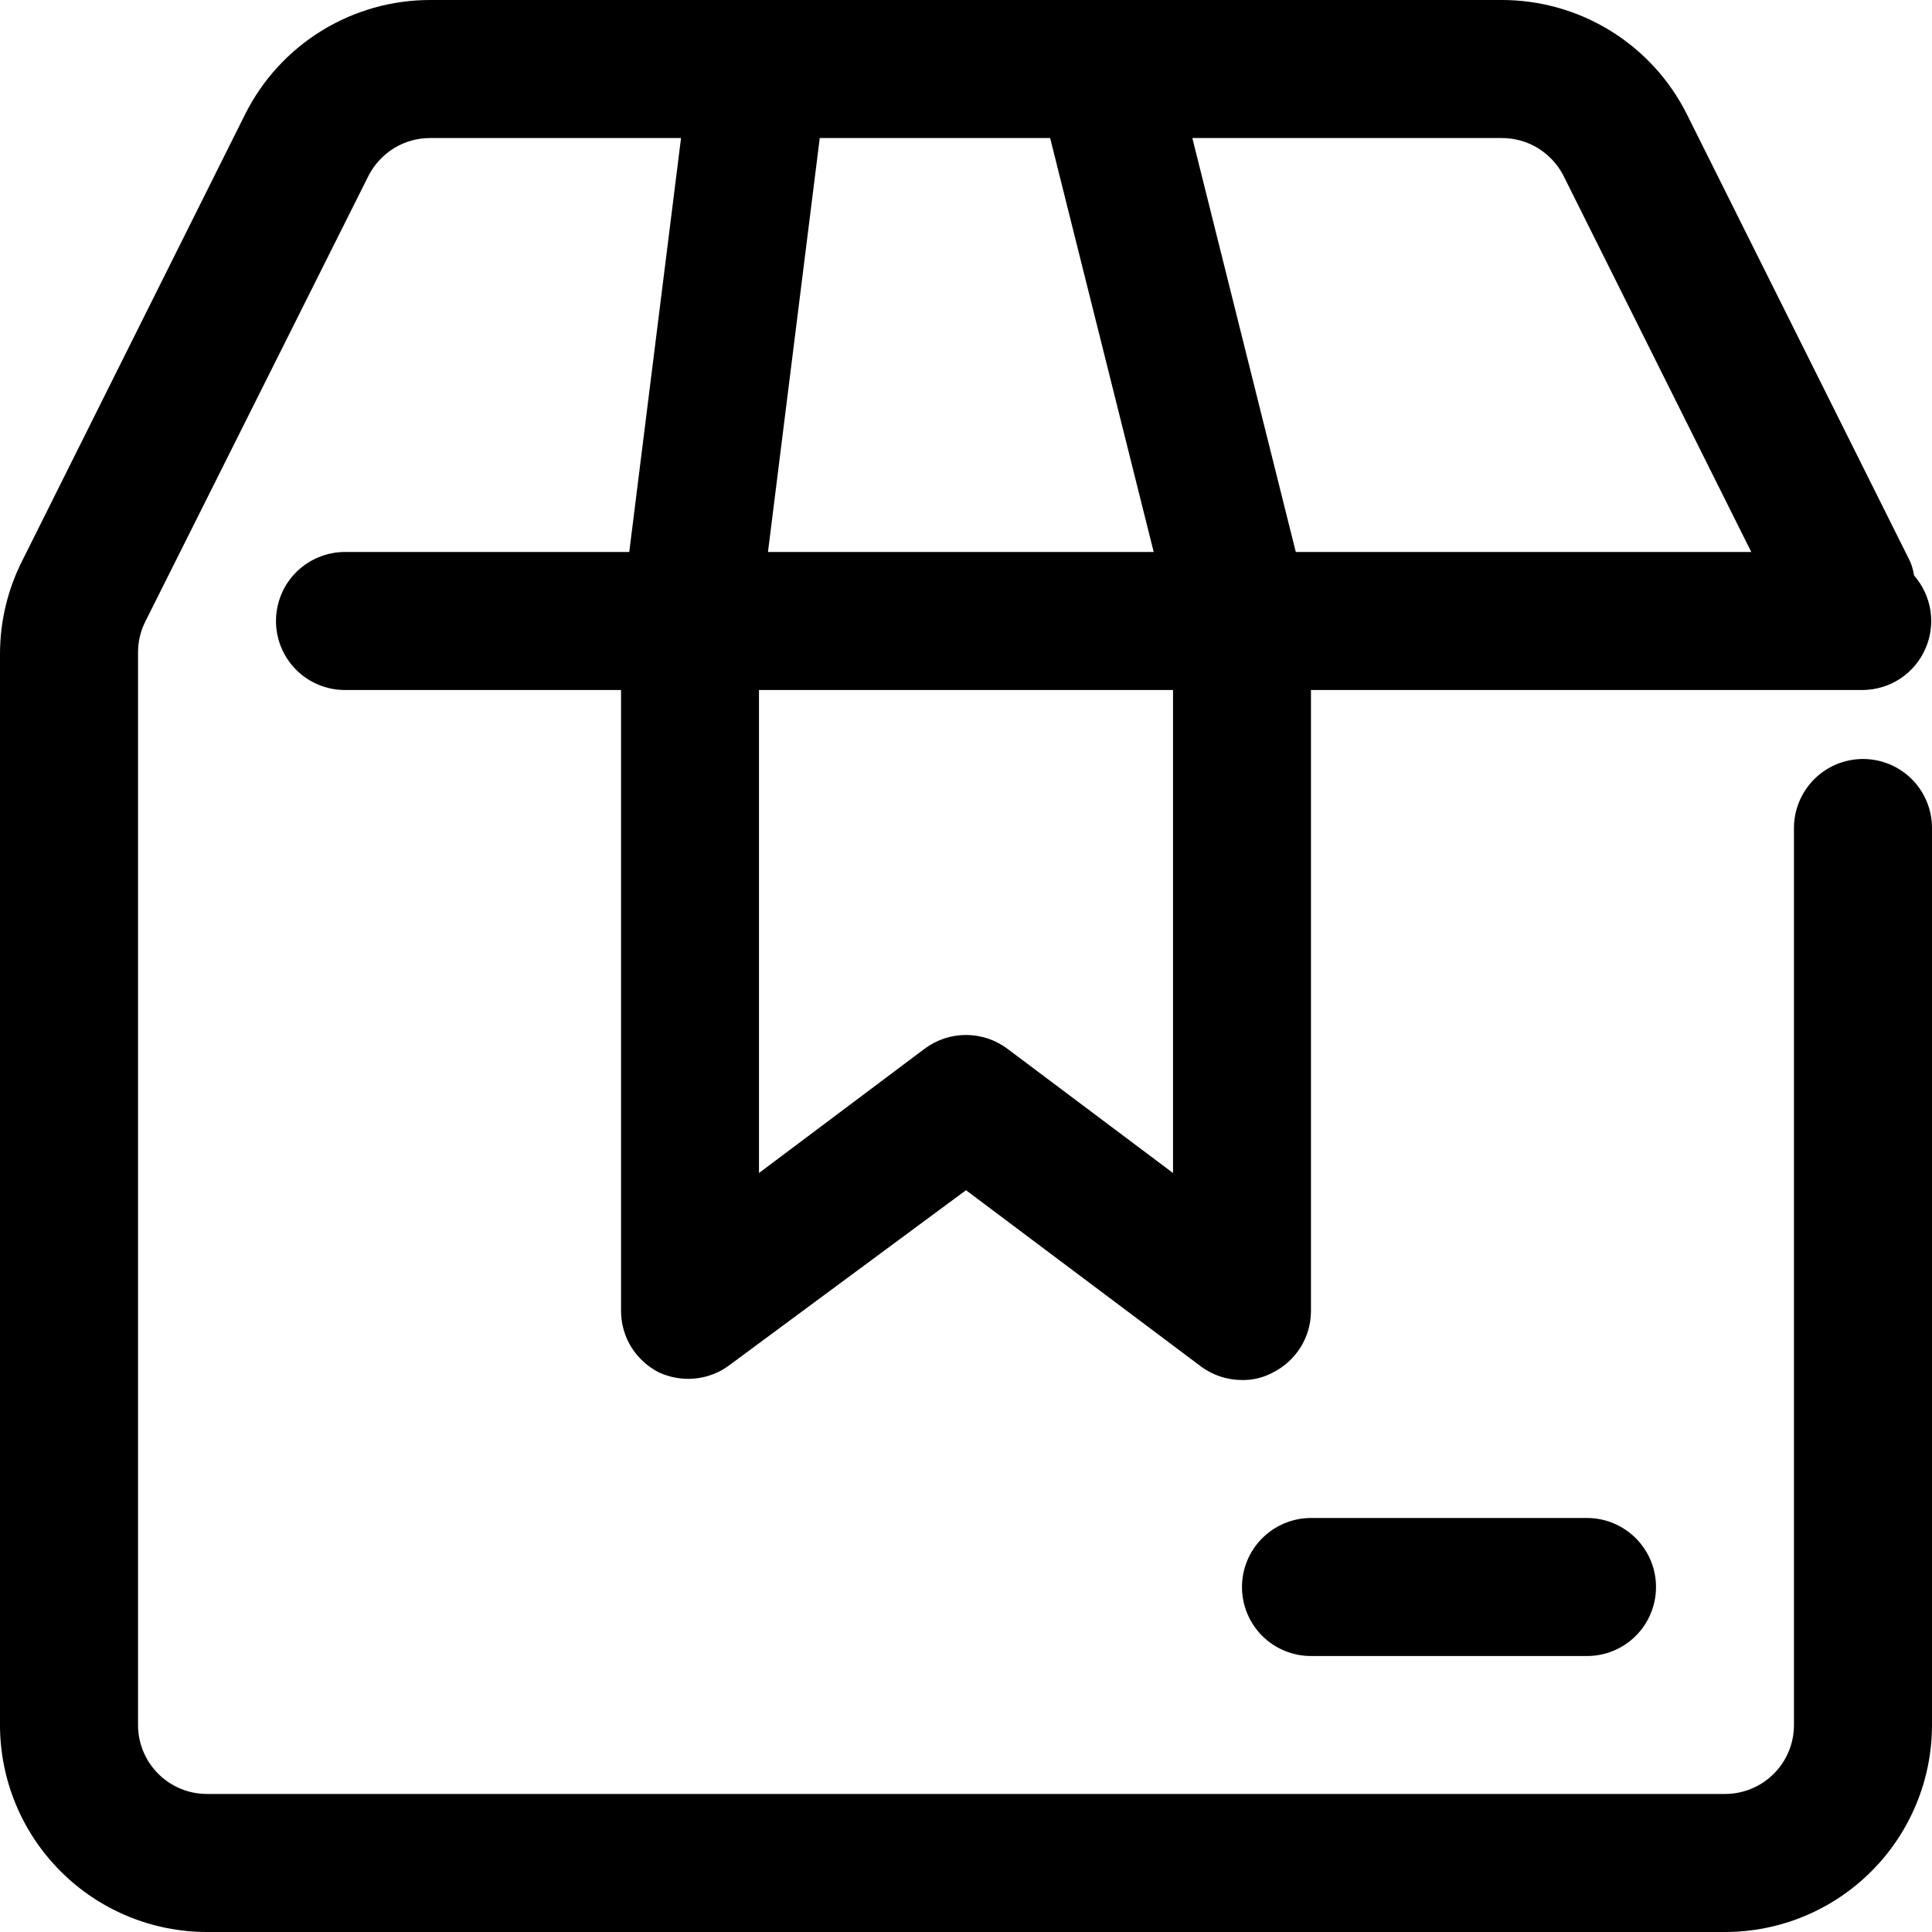
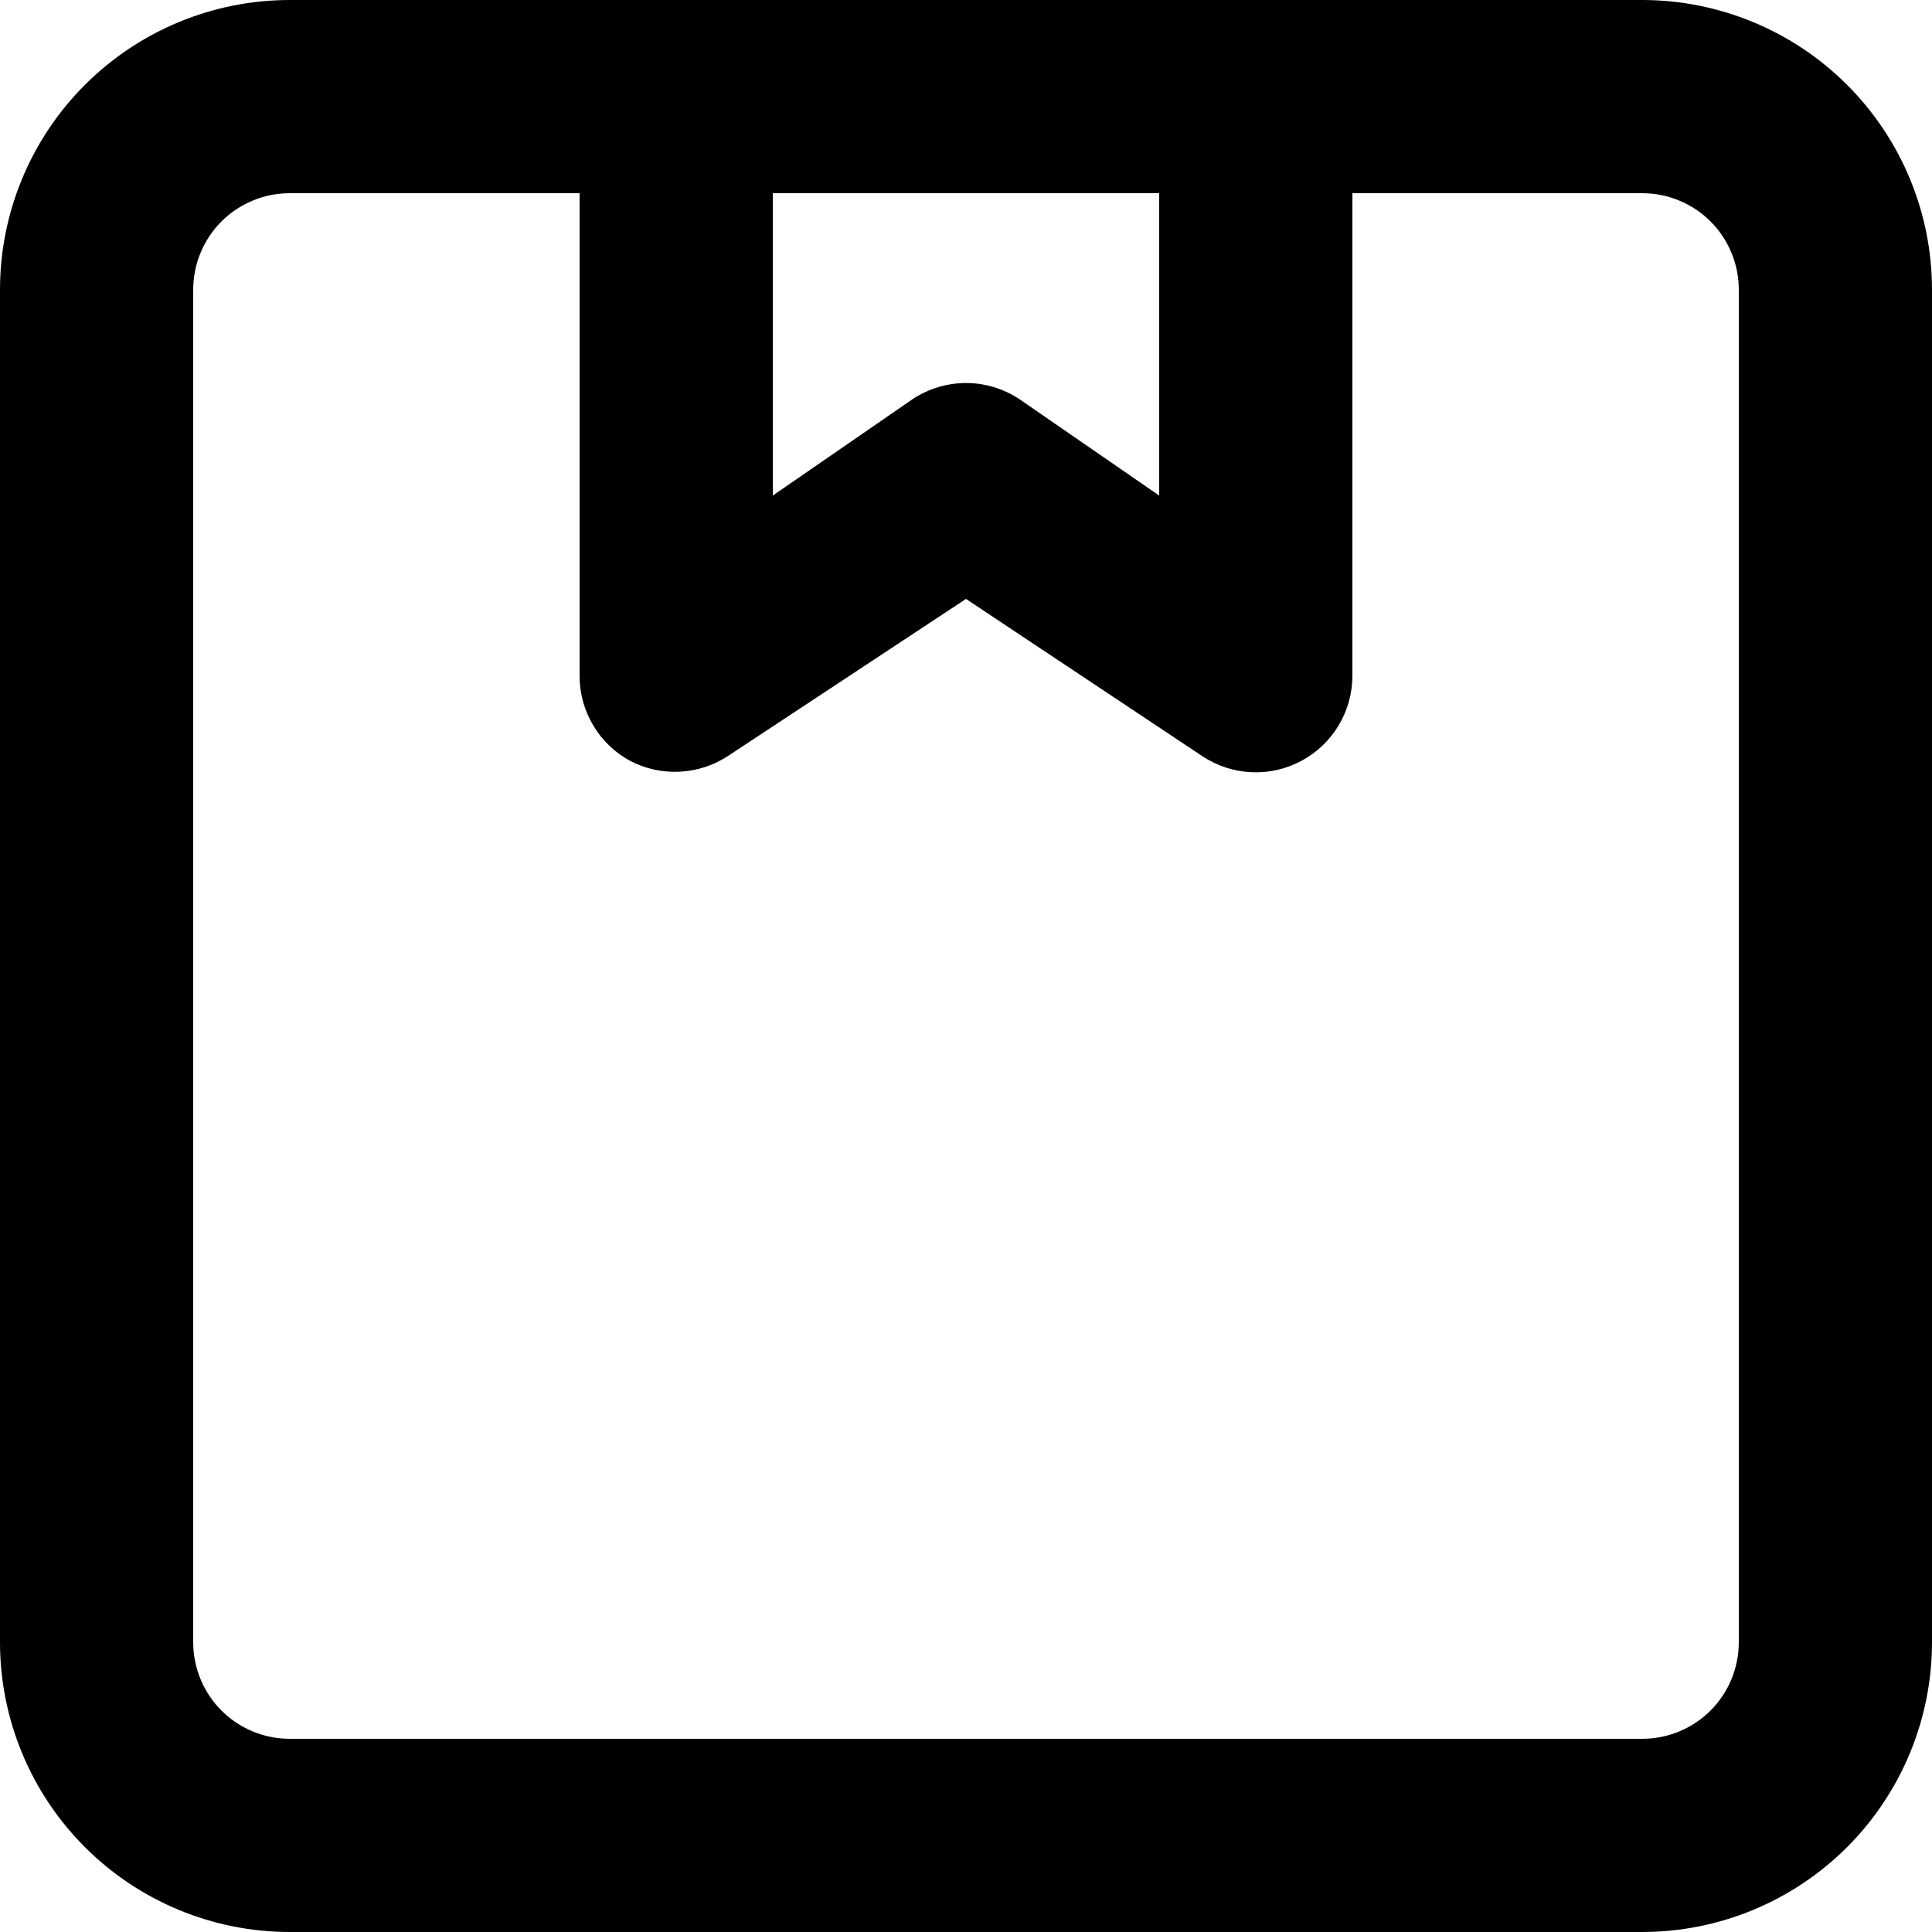
- <svg xmlns="http://www.w3.org/2000/svg" width="20" height="20" viewBox="0 0 20 20">
-   <path d="M19.286 7.857C19.096 7.857 18.915 7.932 18.781 8.066C18.647 8.2 18.571 8.382 18.571 8.571V17.857C18.571 18.047 18.496 18.228 18.362 18.362C18.228 18.496 18.047 18.571 17.857 18.571H2.143C1.953 18.571 1.772 18.496 1.638 18.362C1.504 18.228 1.429 18.047 1.429 17.857V6.764C1.427 6.648 1.454 6.532 1.507 6.429L3.814 1.821C3.874 1.703 3.966 1.603 4.08 1.533C4.193 1.464 4.324 1.428 4.457 1.429H7.05L6.514 5.714H3.571C3.382 5.714 3.2 5.79 3.066 5.923C2.932 6.057 2.857 6.239 2.857 6.429C2.857 6.618 2.932 6.8 3.066 6.934C3.2 7.068 3.382 7.143 3.571 7.143H6.429V13.571C6.429 13.703 6.466 13.833 6.535 13.945C6.605 14.057 6.704 14.148 6.821 14.207C6.936 14.26 7.062 14.282 7.187 14.271C7.313 14.26 7.433 14.216 7.536 14.143L10 12.321L12.429 14.143C12.552 14.236 12.703 14.286 12.857 14.286C12.969 14.288 13.08 14.261 13.179 14.207C13.296 14.148 13.395 14.057 13.465 13.945C13.534 13.833 13.571 13.703 13.571 13.571V7.143H19.286C19.422 7.141 19.556 7.101 19.67 7.026C19.784 6.951 19.875 6.844 19.93 6.719C19.986 6.595 20.004 6.456 19.984 6.321C19.963 6.186 19.904 6.06 19.814 5.957C19.807 5.905 19.792 5.855 19.771 5.807L17.464 1.186C17.286 0.829 17.012 0.529 16.672 0.319C16.333 0.11 15.942 -0.001 15.543 4.13959e-06H4.457C4.058 -0.001 3.667 0.11 3.328 0.319C2.988 0.529 2.714 0.829 2.536 1.186L0.229 5.807C0.079 6.104 0.001 6.432 0 6.764V17.857C0 18.425 0.226 18.971 0.628 19.372C1.029 19.774 1.575 20 2.143 20H17.857C18.425 20 18.971 19.774 19.372 19.372C19.774 18.971 20 18.425 20 17.857V8.571C20 8.382 19.925 8.2 19.791 8.066C19.657 7.932 19.475 7.857 19.286 7.857ZM15.543 1.429C15.676 1.428 15.807 1.464 15.92 1.533C16.034 1.603 16.126 1.703 16.186 1.821L18.129 5.714H13.414L12.343 1.429H15.543ZM8.486 1.429H10.871L11.943 5.714H7.95L8.486 1.429ZM7.857 7.143H12.143V12.143L10.429 10.857C10.305 10.764 10.155 10.714 10 10.714C9.845 10.714 9.695 10.764 9.571 10.857L7.857 12.143V7.143ZM16.429 15.714C16.618 15.714 16.8 15.79 16.934 15.924C17.068 16.058 17.143 16.239 17.143 16.429C17.143 16.618 17.068 16.8 16.934 16.934C16.8 17.068 16.618 17.143 16.429 17.143H13.571C13.382 17.143 13.2 17.068 13.066 16.934C12.932 16.8 12.857 16.618 12.857 16.429C12.857 16.239 12.932 16.058 13.066 15.924C13.2 15.79 13.382 15.714 13.571 15.714H16.429Z" />
+ <svg xmlns="http://www.w3.org/2000/svg" width="16" height="16" viewBox="0 0 16 16">
+   <path d="M13.6 0H2.4C1.763 0 1.153 0.253 0.703 0.703C0.253 1.153 0 1.763 0 2.4V13.6C0 14.236 0.253 14.847 0.703 15.297C1.153 15.747 1.763 16 2.4 16H13.6C14.236 16 14.847 15.747 15.297 15.297C15.747 14.847 16 14.236 16 13.6V2.4C16 1.763 15.747 1.153 15.297 0.703C14.847 0.253 14.236 0 13.6 0ZM6.4 1.6H9.6V4.104L8.44 3.304C8.309 3.218 8.156 3.172 8 3.172C7.844 3.172 7.691 3.218 7.56 3.304L6.4 4.104V1.6ZM14.4 13.6C14.4 13.812 14.316 14.016 14.166 14.166C14.016 14.316 13.812 14.4 13.6 14.4H2.4C2.188 14.4 1.984 14.316 1.834 14.166C1.684 14.016 1.6 13.812 1.6 13.6V2.4C1.6 2.188 1.684 1.984 1.834 1.834C1.984 1.684 2.188 1.6 2.4 1.6H4.8V5.6C4.8 5.745 4.84 5.887 4.915 6.011C4.989 6.135 5.096 6.236 5.224 6.304C5.349 6.368 5.489 6.398 5.629 6.391C5.77 6.384 5.906 6.34 6.024 6.264L8 4.96L9.96 6.264C10.08 6.343 10.22 6.389 10.364 6.395C10.508 6.402 10.651 6.369 10.778 6.301C10.905 6.233 11.011 6.132 11.085 6.009C11.16 5.885 11.199 5.744 11.2 5.6V1.6H13.6C13.812 1.6 14.016 1.684 14.166 1.834C14.316 1.984 14.4 2.188 14.4 2.4V13.6Z" />
</svg>
